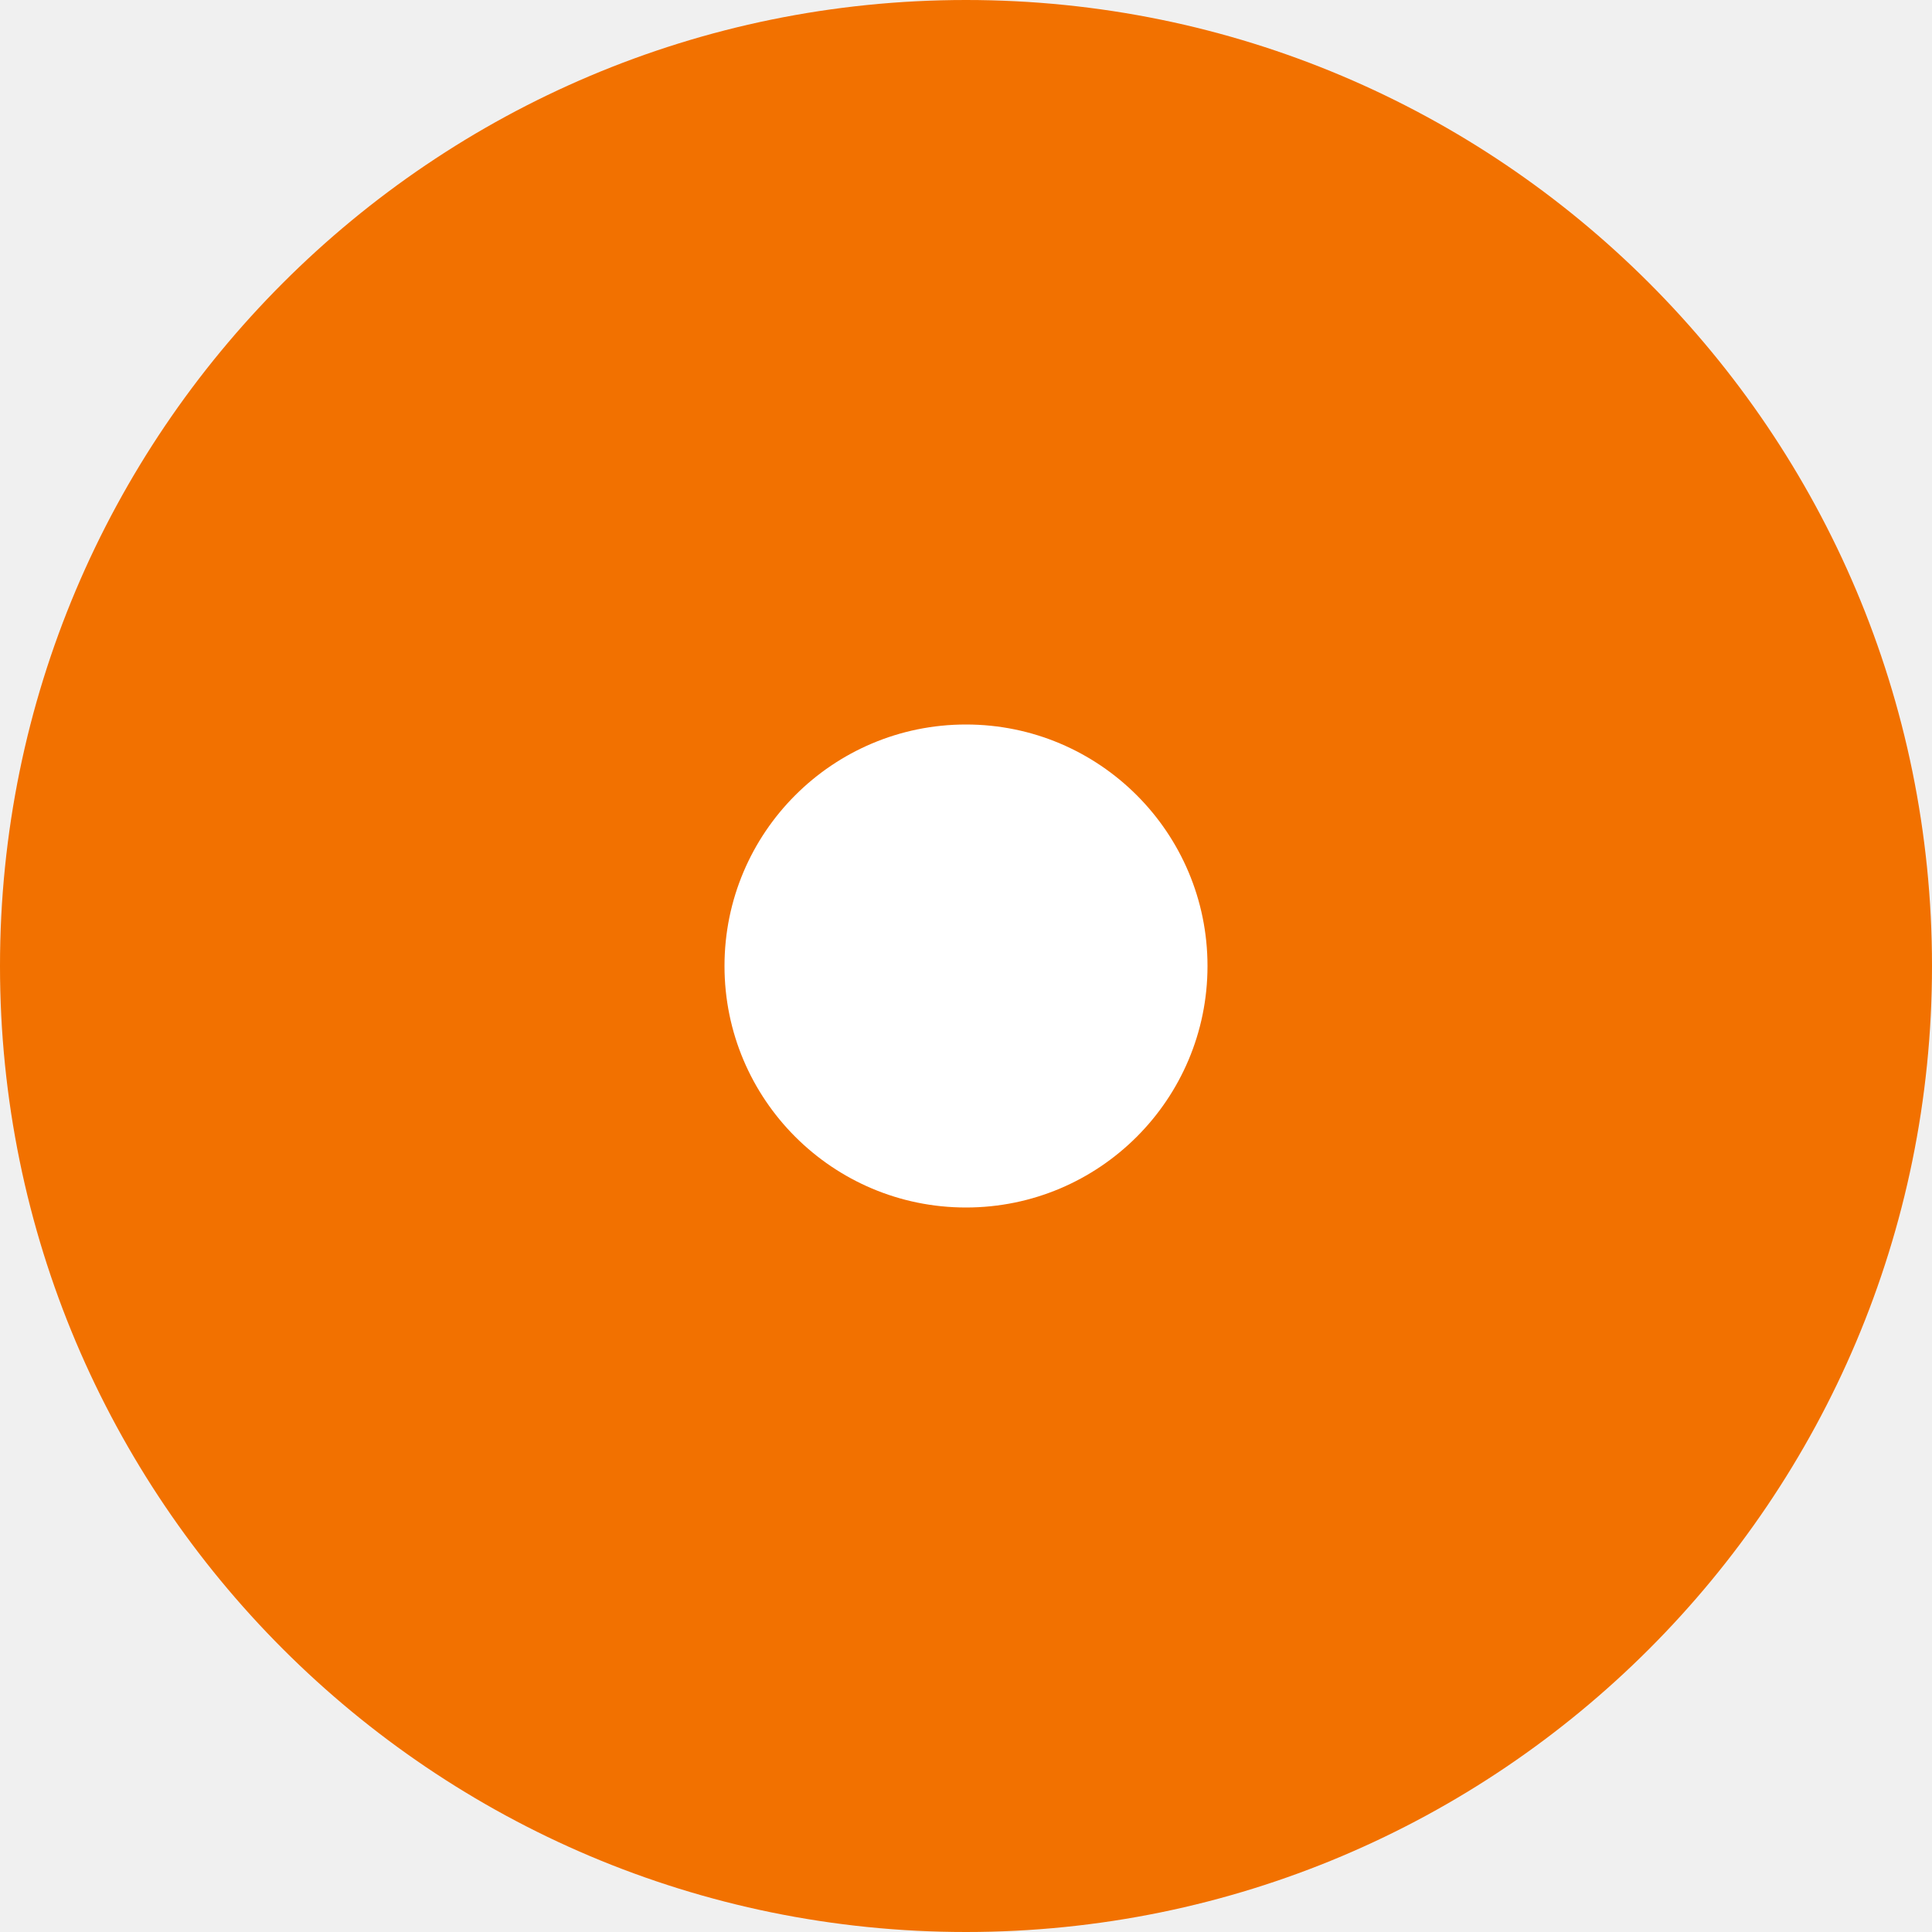
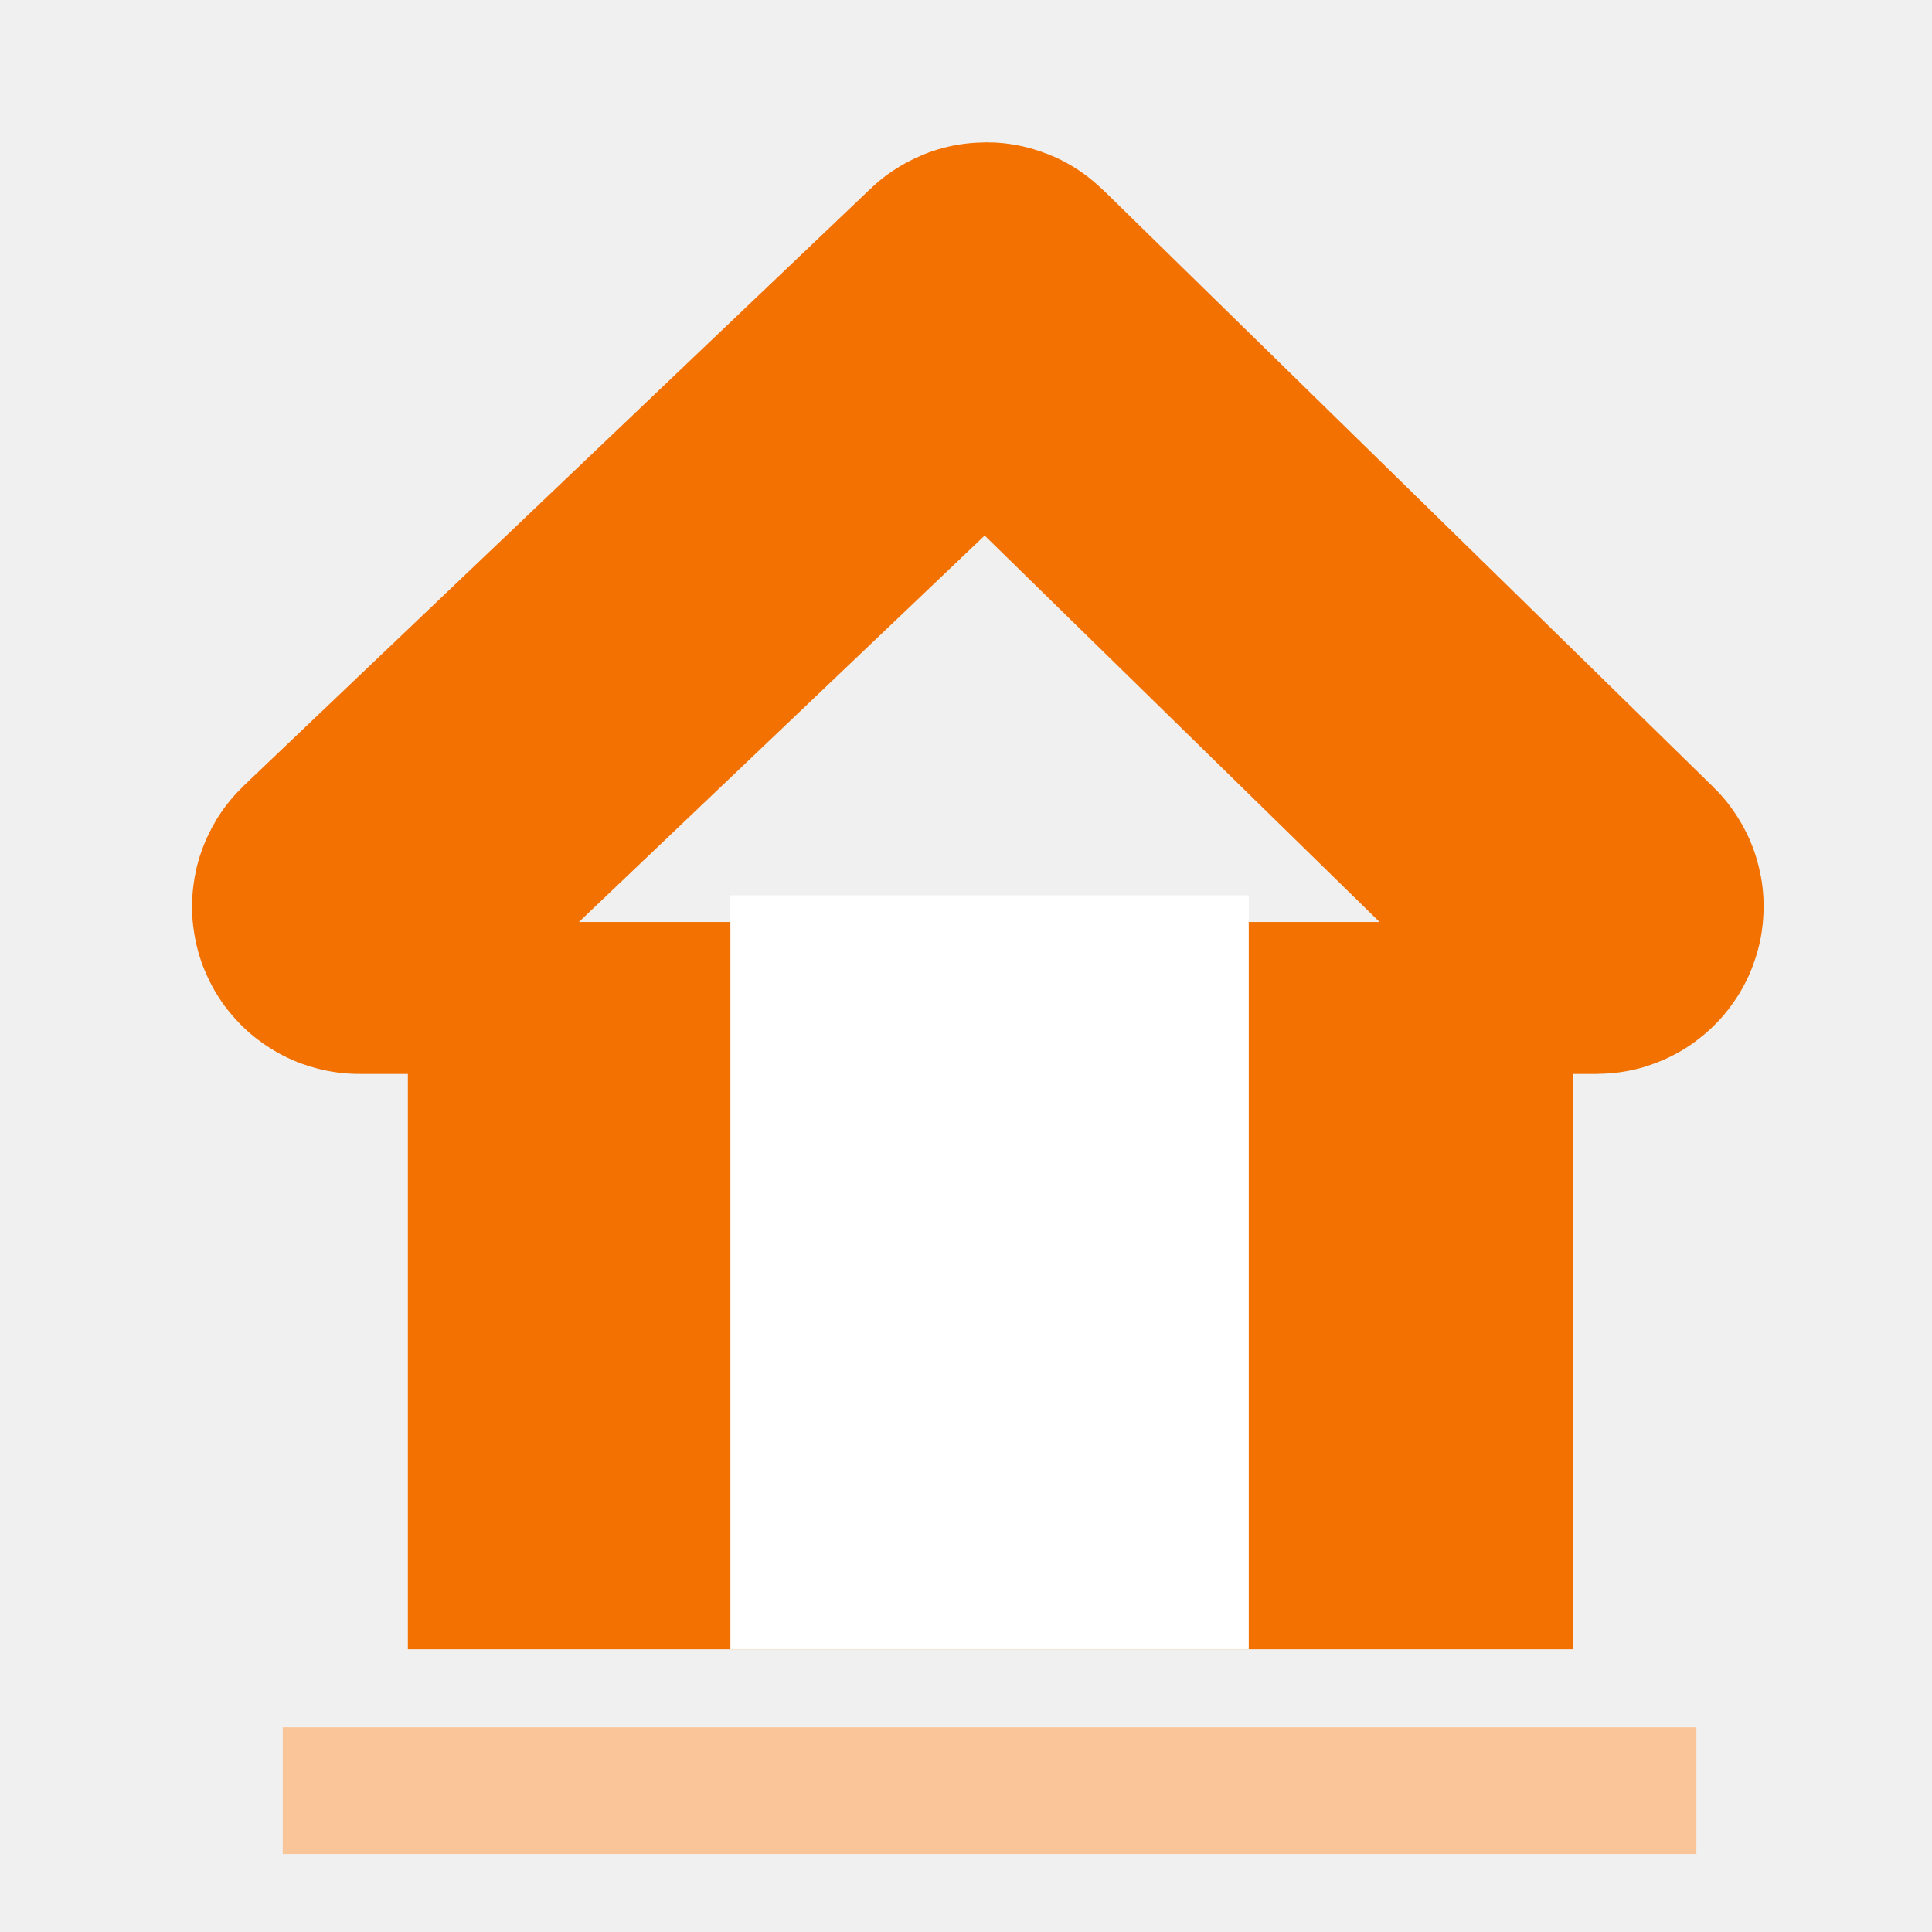
- <svg xmlns="http://www.w3.org/2000/svg" width="64" height="64" viewBox="0 0 64 64" fill="none">
-   <circle cx="32" cy="32" r="32" fill="#F27100" />
-   <circle cx="32" cy="32" r="8" fill="white" />
+ <svg xmlns="http://www.w3.org/2000/svg" width="82" height="82" viewBox="0 0 82 82" fill="none">
+   <path d="M24.311 38.581H15.25C15.16 38.581 15.116 38.471 15.181 38.409L41.788 13.067C41.827 13.029 41.889 13.03 41.927 13.068L67.825 38.41C67.889 38.473 67.844 38.581 67.755 38.581H59.764M59.764 39.132V63H24.311V39.132" stroke="#F27100" stroke-width="14" />
+   <path d="M12 76H72" stroke="#FAC699" stroke-width="5.377" stroke-linejoin="round" />
+   <rect x="31" y="38" width="22" height="32" fill="white" />
</svg>
